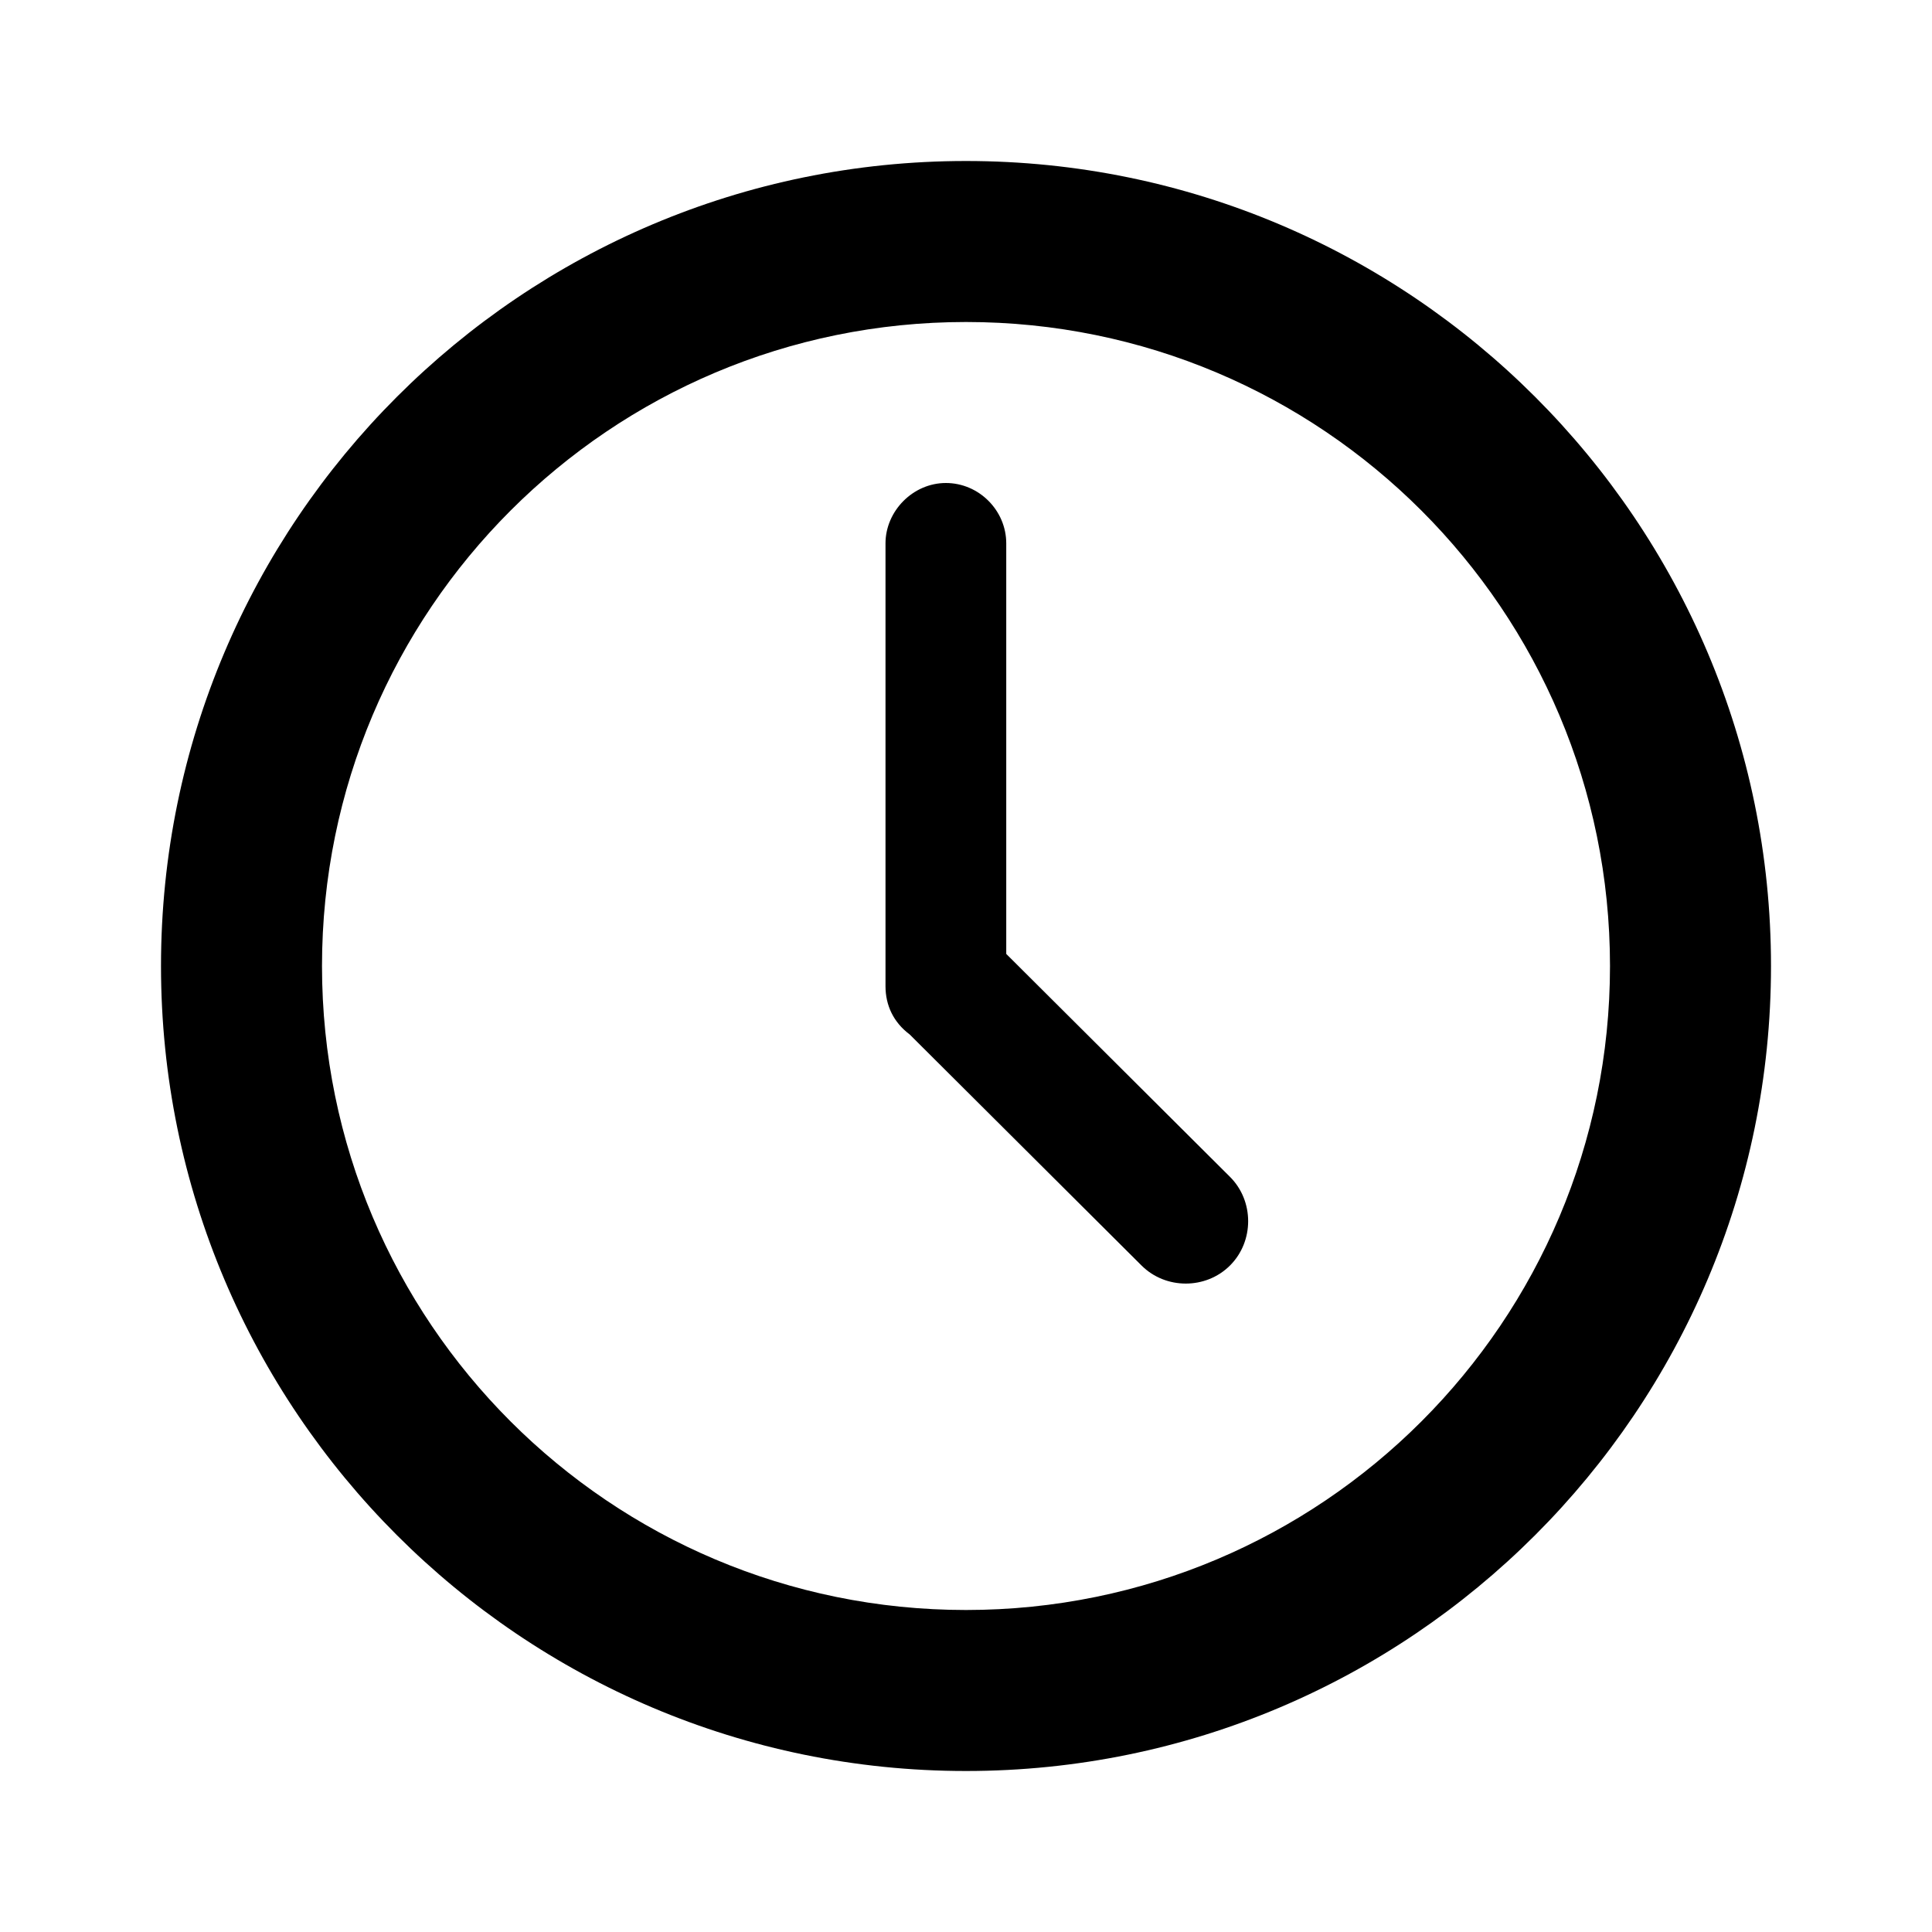
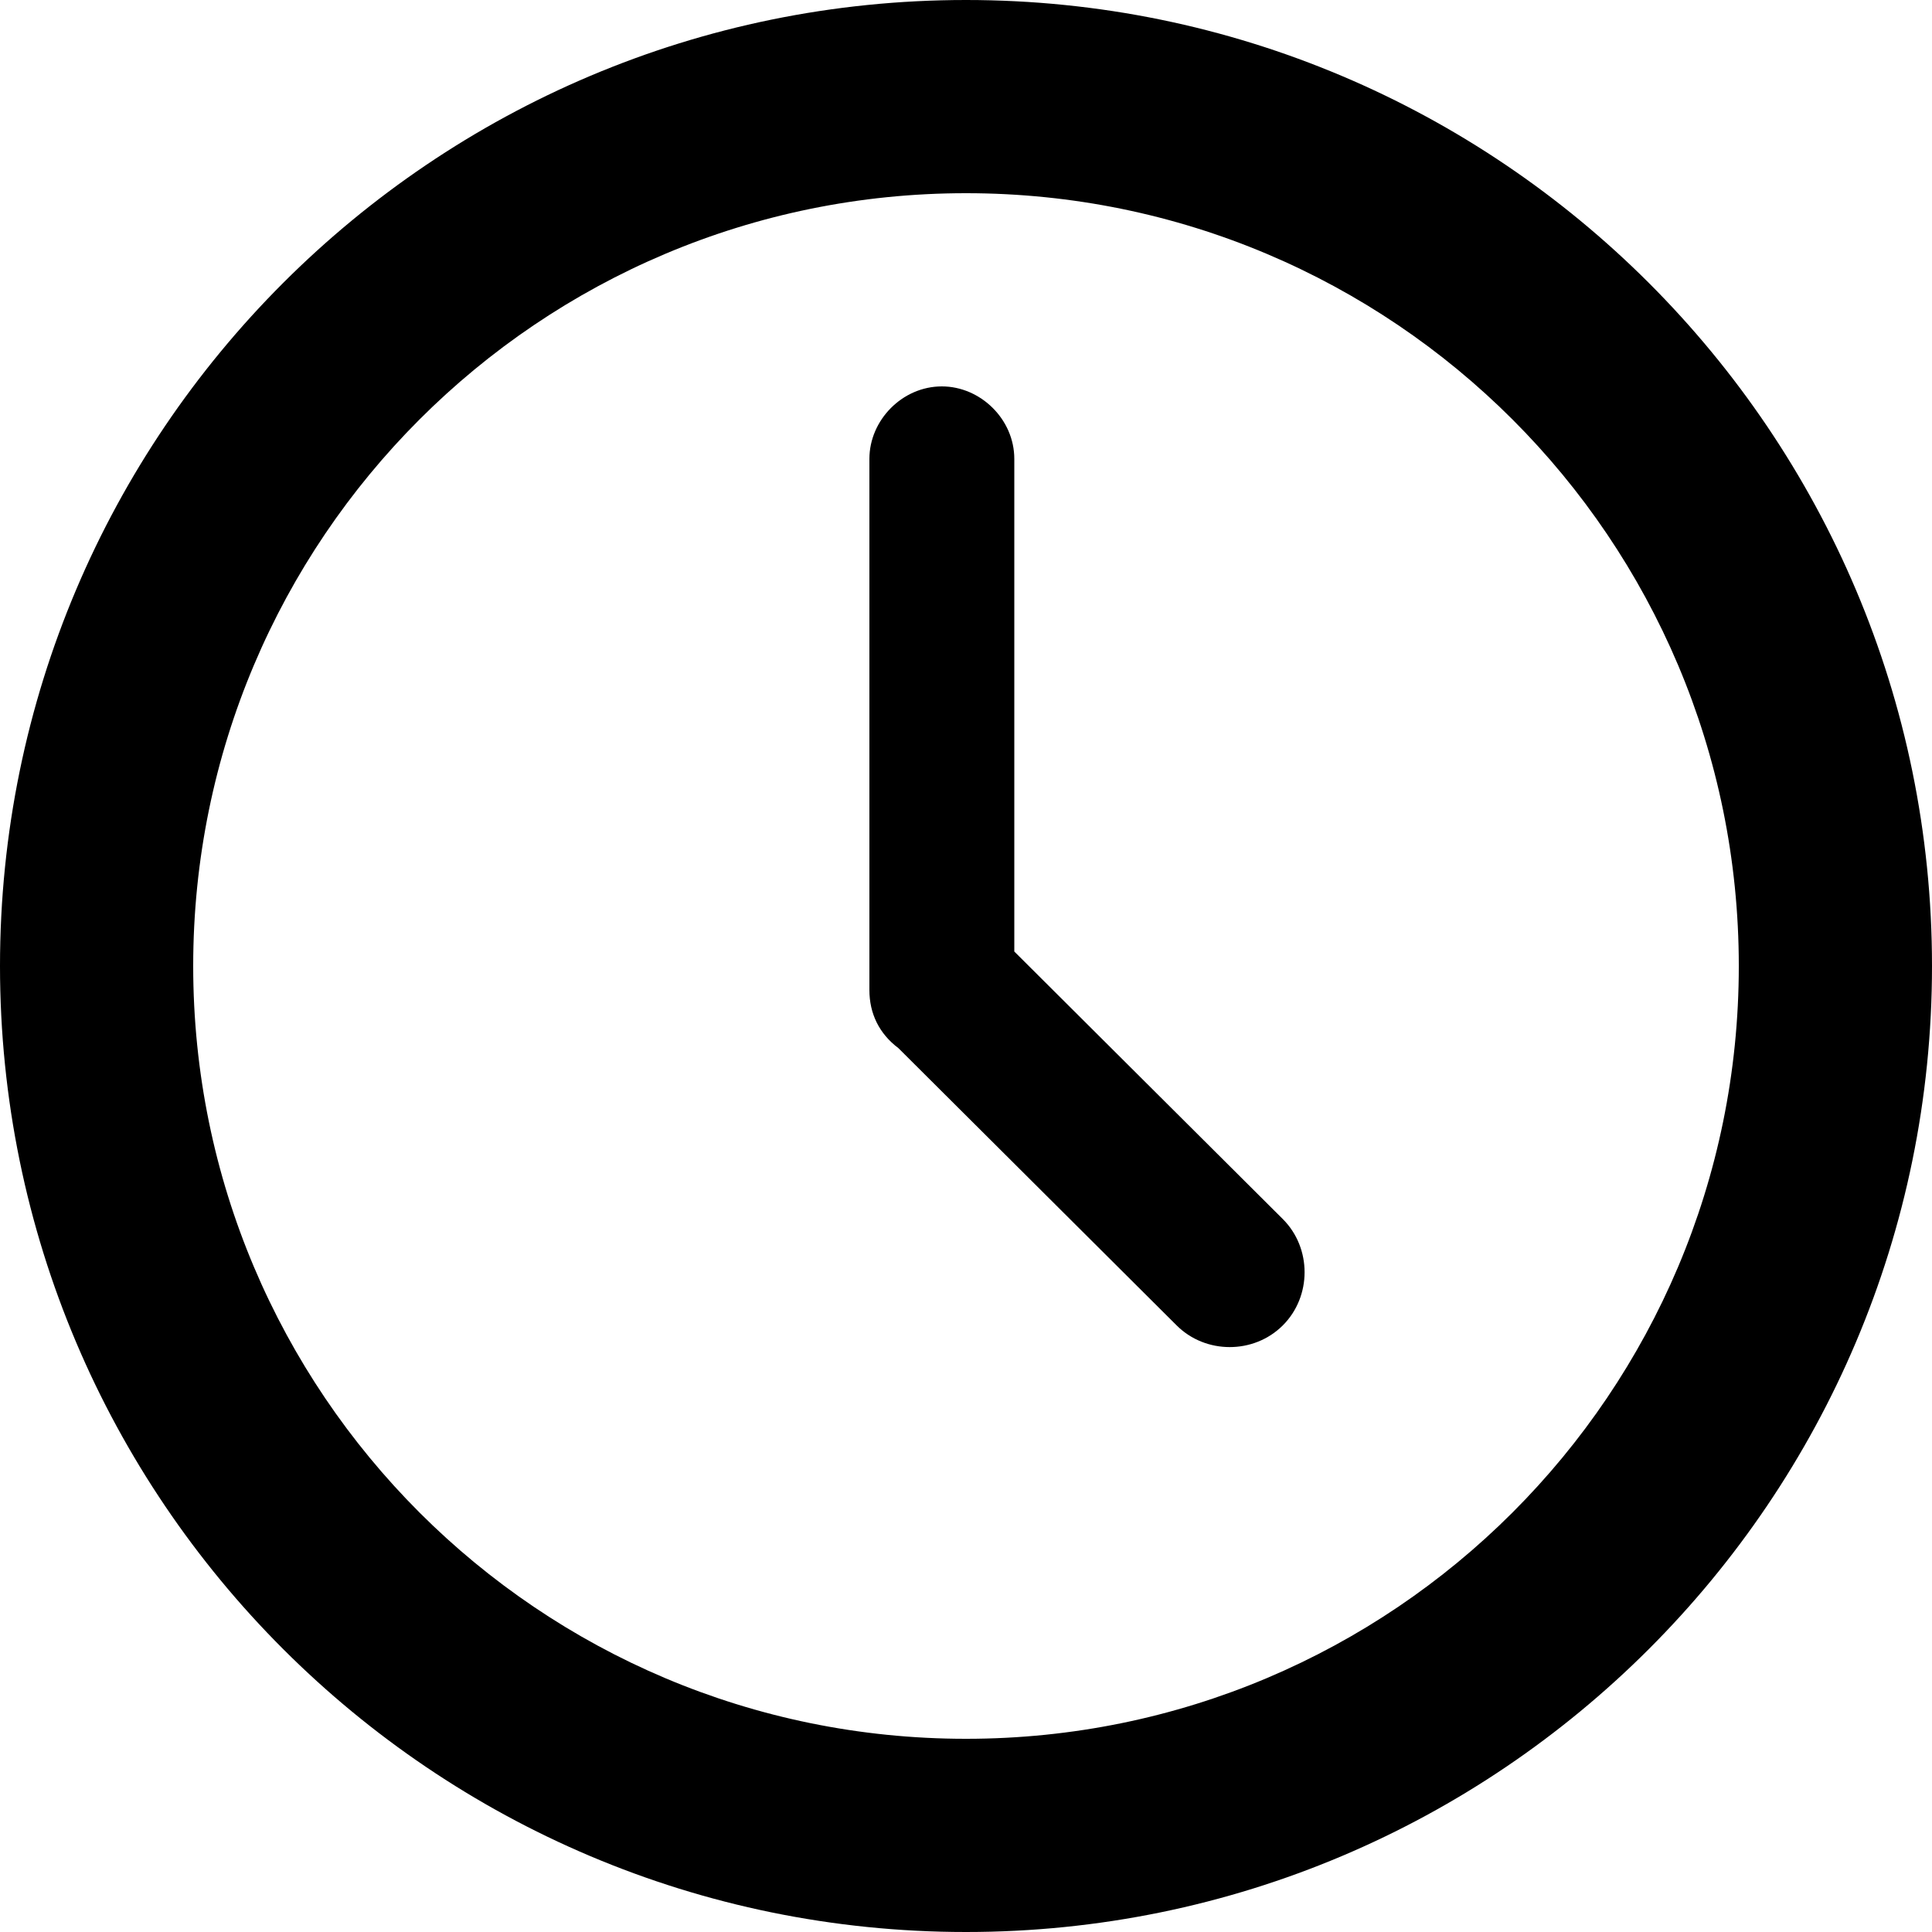
- <svg xmlns="http://www.w3.org/2000/svg" viewBox="0 0 24 24">
-   <path d="M12 22C6.48 22 2 17.52 2 12S6.48 2 12 2s10 4.48 10 10-4.48 10-10 10zm0-2c4.42 0 8-3.58 8-8s-3.58-8-8-8-8 3.58-8 8 3.58 8 8 8zm.5-8.15l2.78 2.77c.3.3.3.8 0 1.1-.3.3-.8.3-1.1 0l-2.88-2.87c-.2-.15-.3-.36-.3-.6v-5.5c0-.4.34-.75.75-.75s.75.34.75.75v5.1z" />
+ <svg xmlns="http://www.w3.org/2000/svg" viewBox="0 0 20 20">
+   <path d="M10 20C4.48 20 0 15.52 0 10S4.48 0 10 0s10 4.48 10 10-4.48 10-10 10zm0-2c4.42 0 8-3.58 8-8s-3.58-8-8-8-8 3.58-8 8 3.58 8 8 8zm.5-8.15l2.78 2.77c.3.3.3.8 0 1.1-.3.3-.8.3-1.1 0L9.3 10.85c-.2-.15-.3-.36-.3-.6v-5.5c0-.4.34-.75.75-.75.4 0 .75.34.75.75v5.1z" />
</svg>
